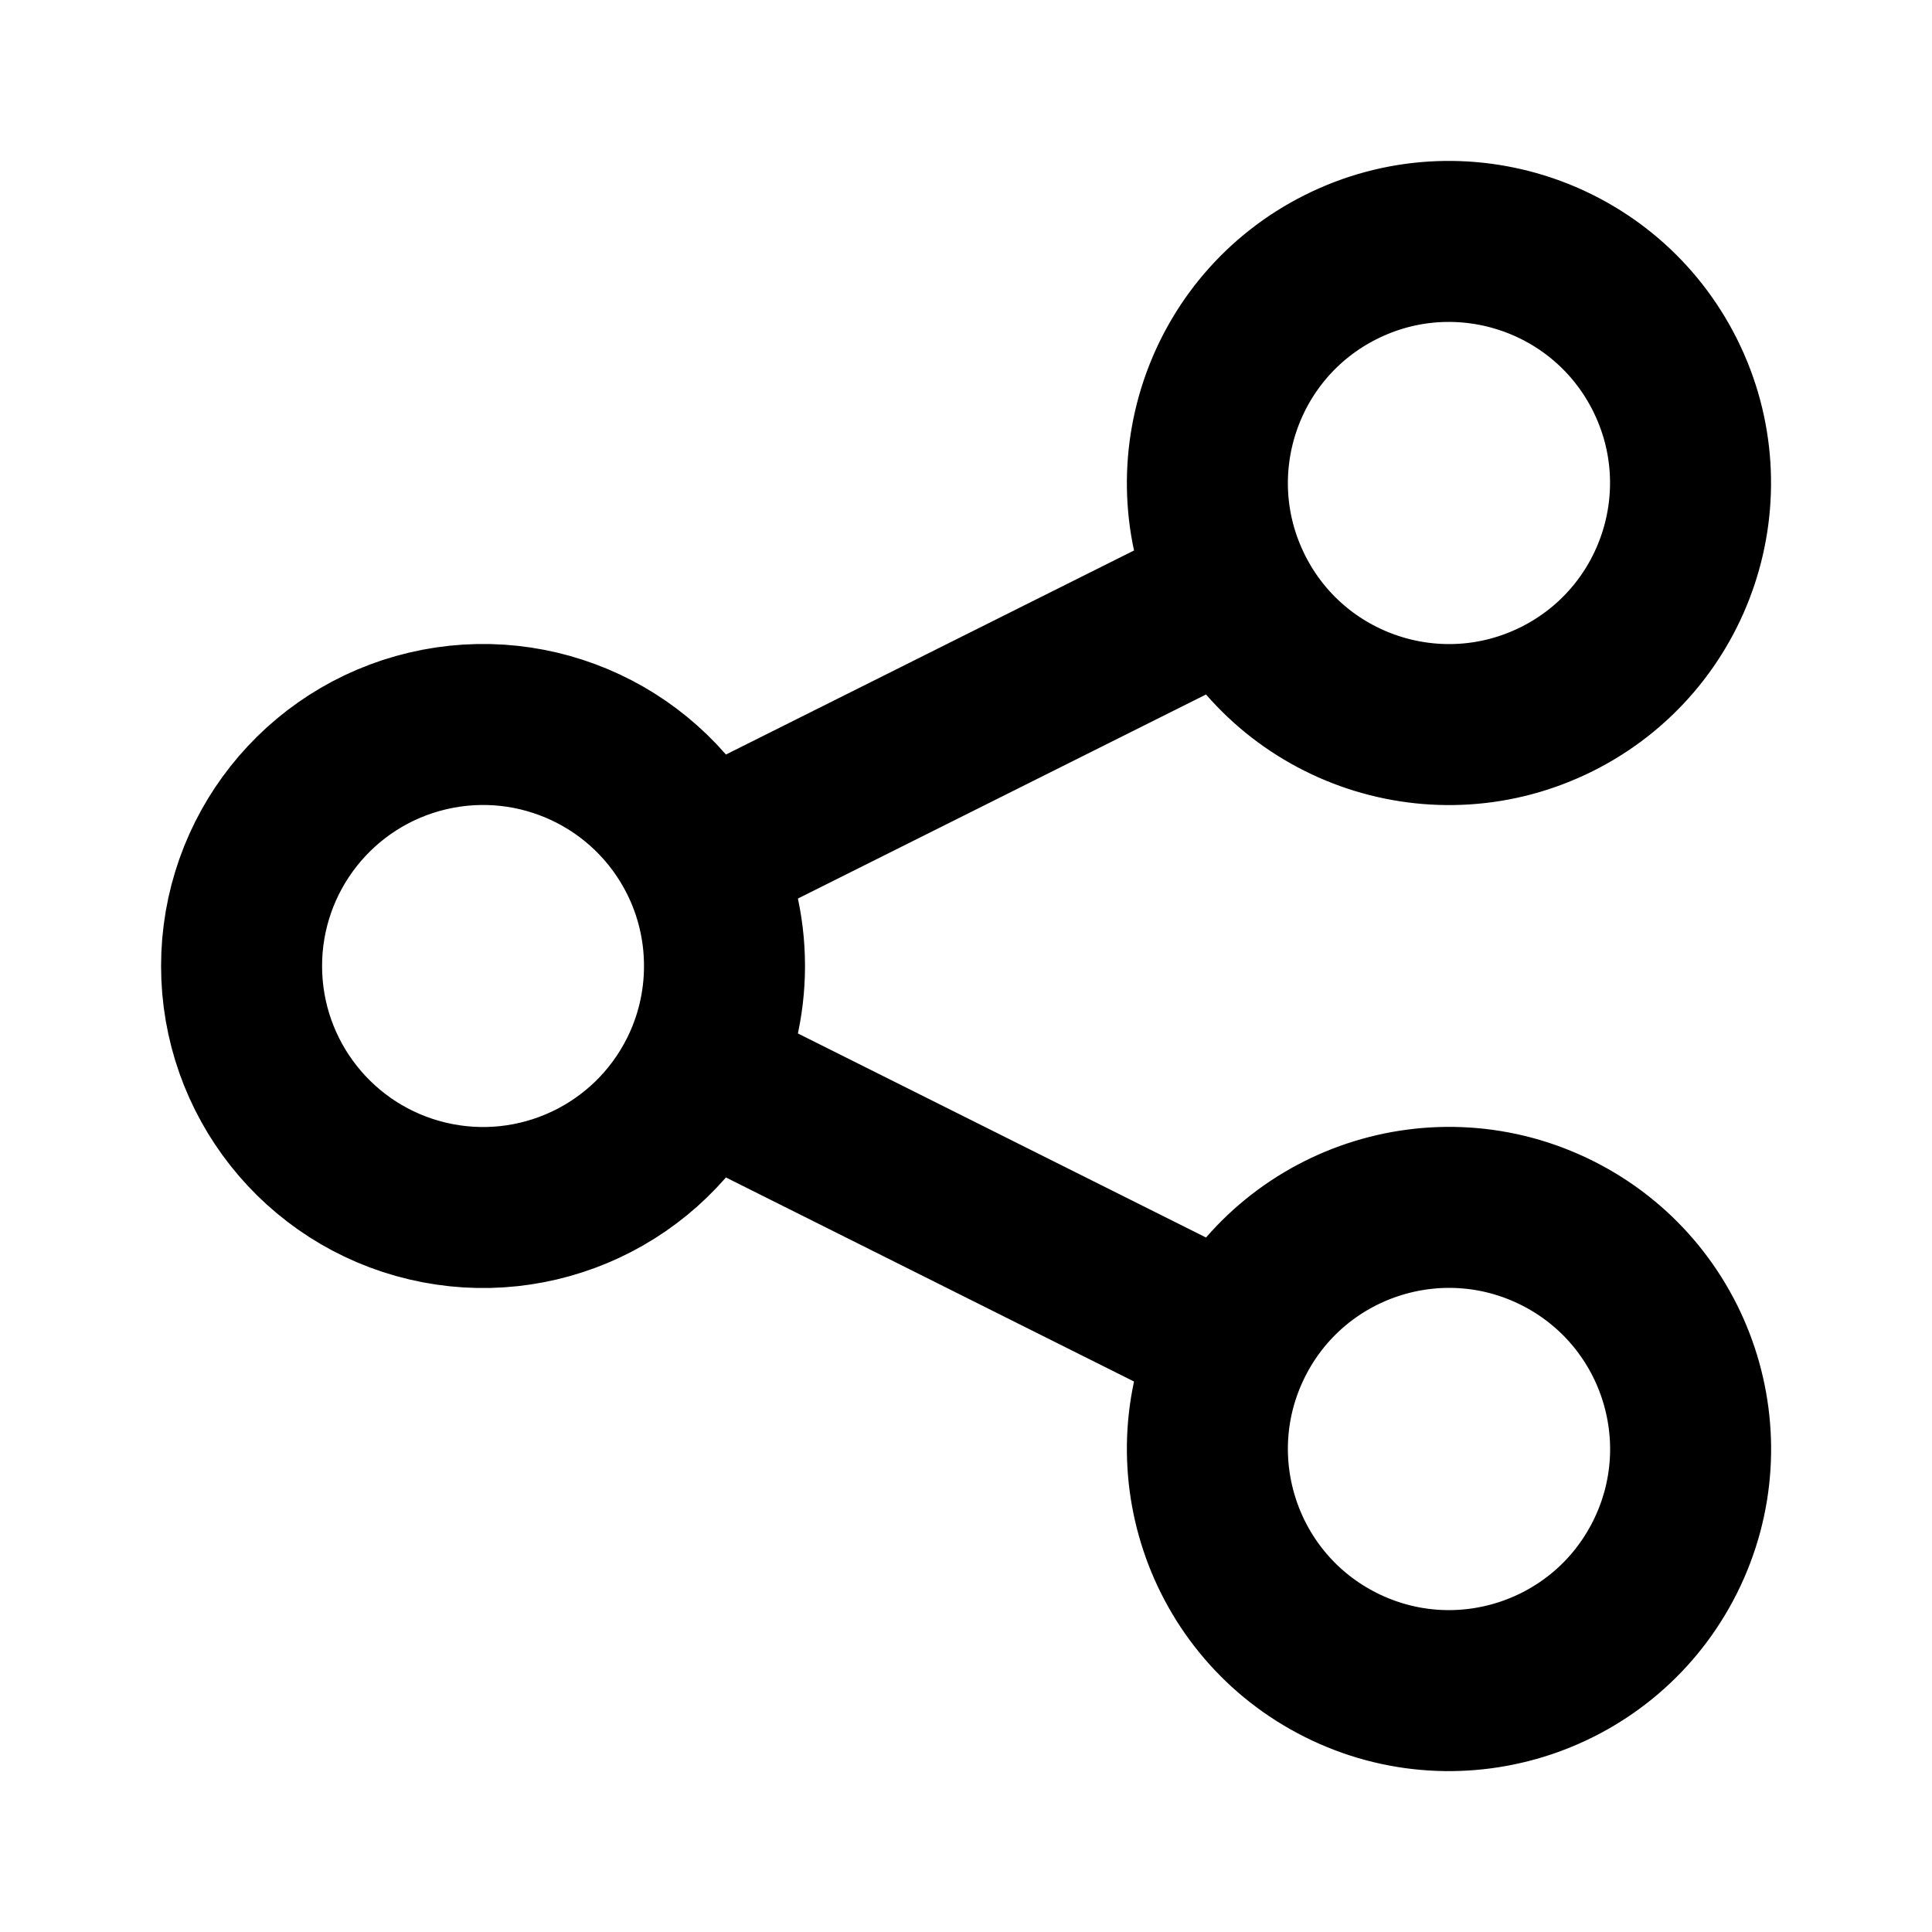
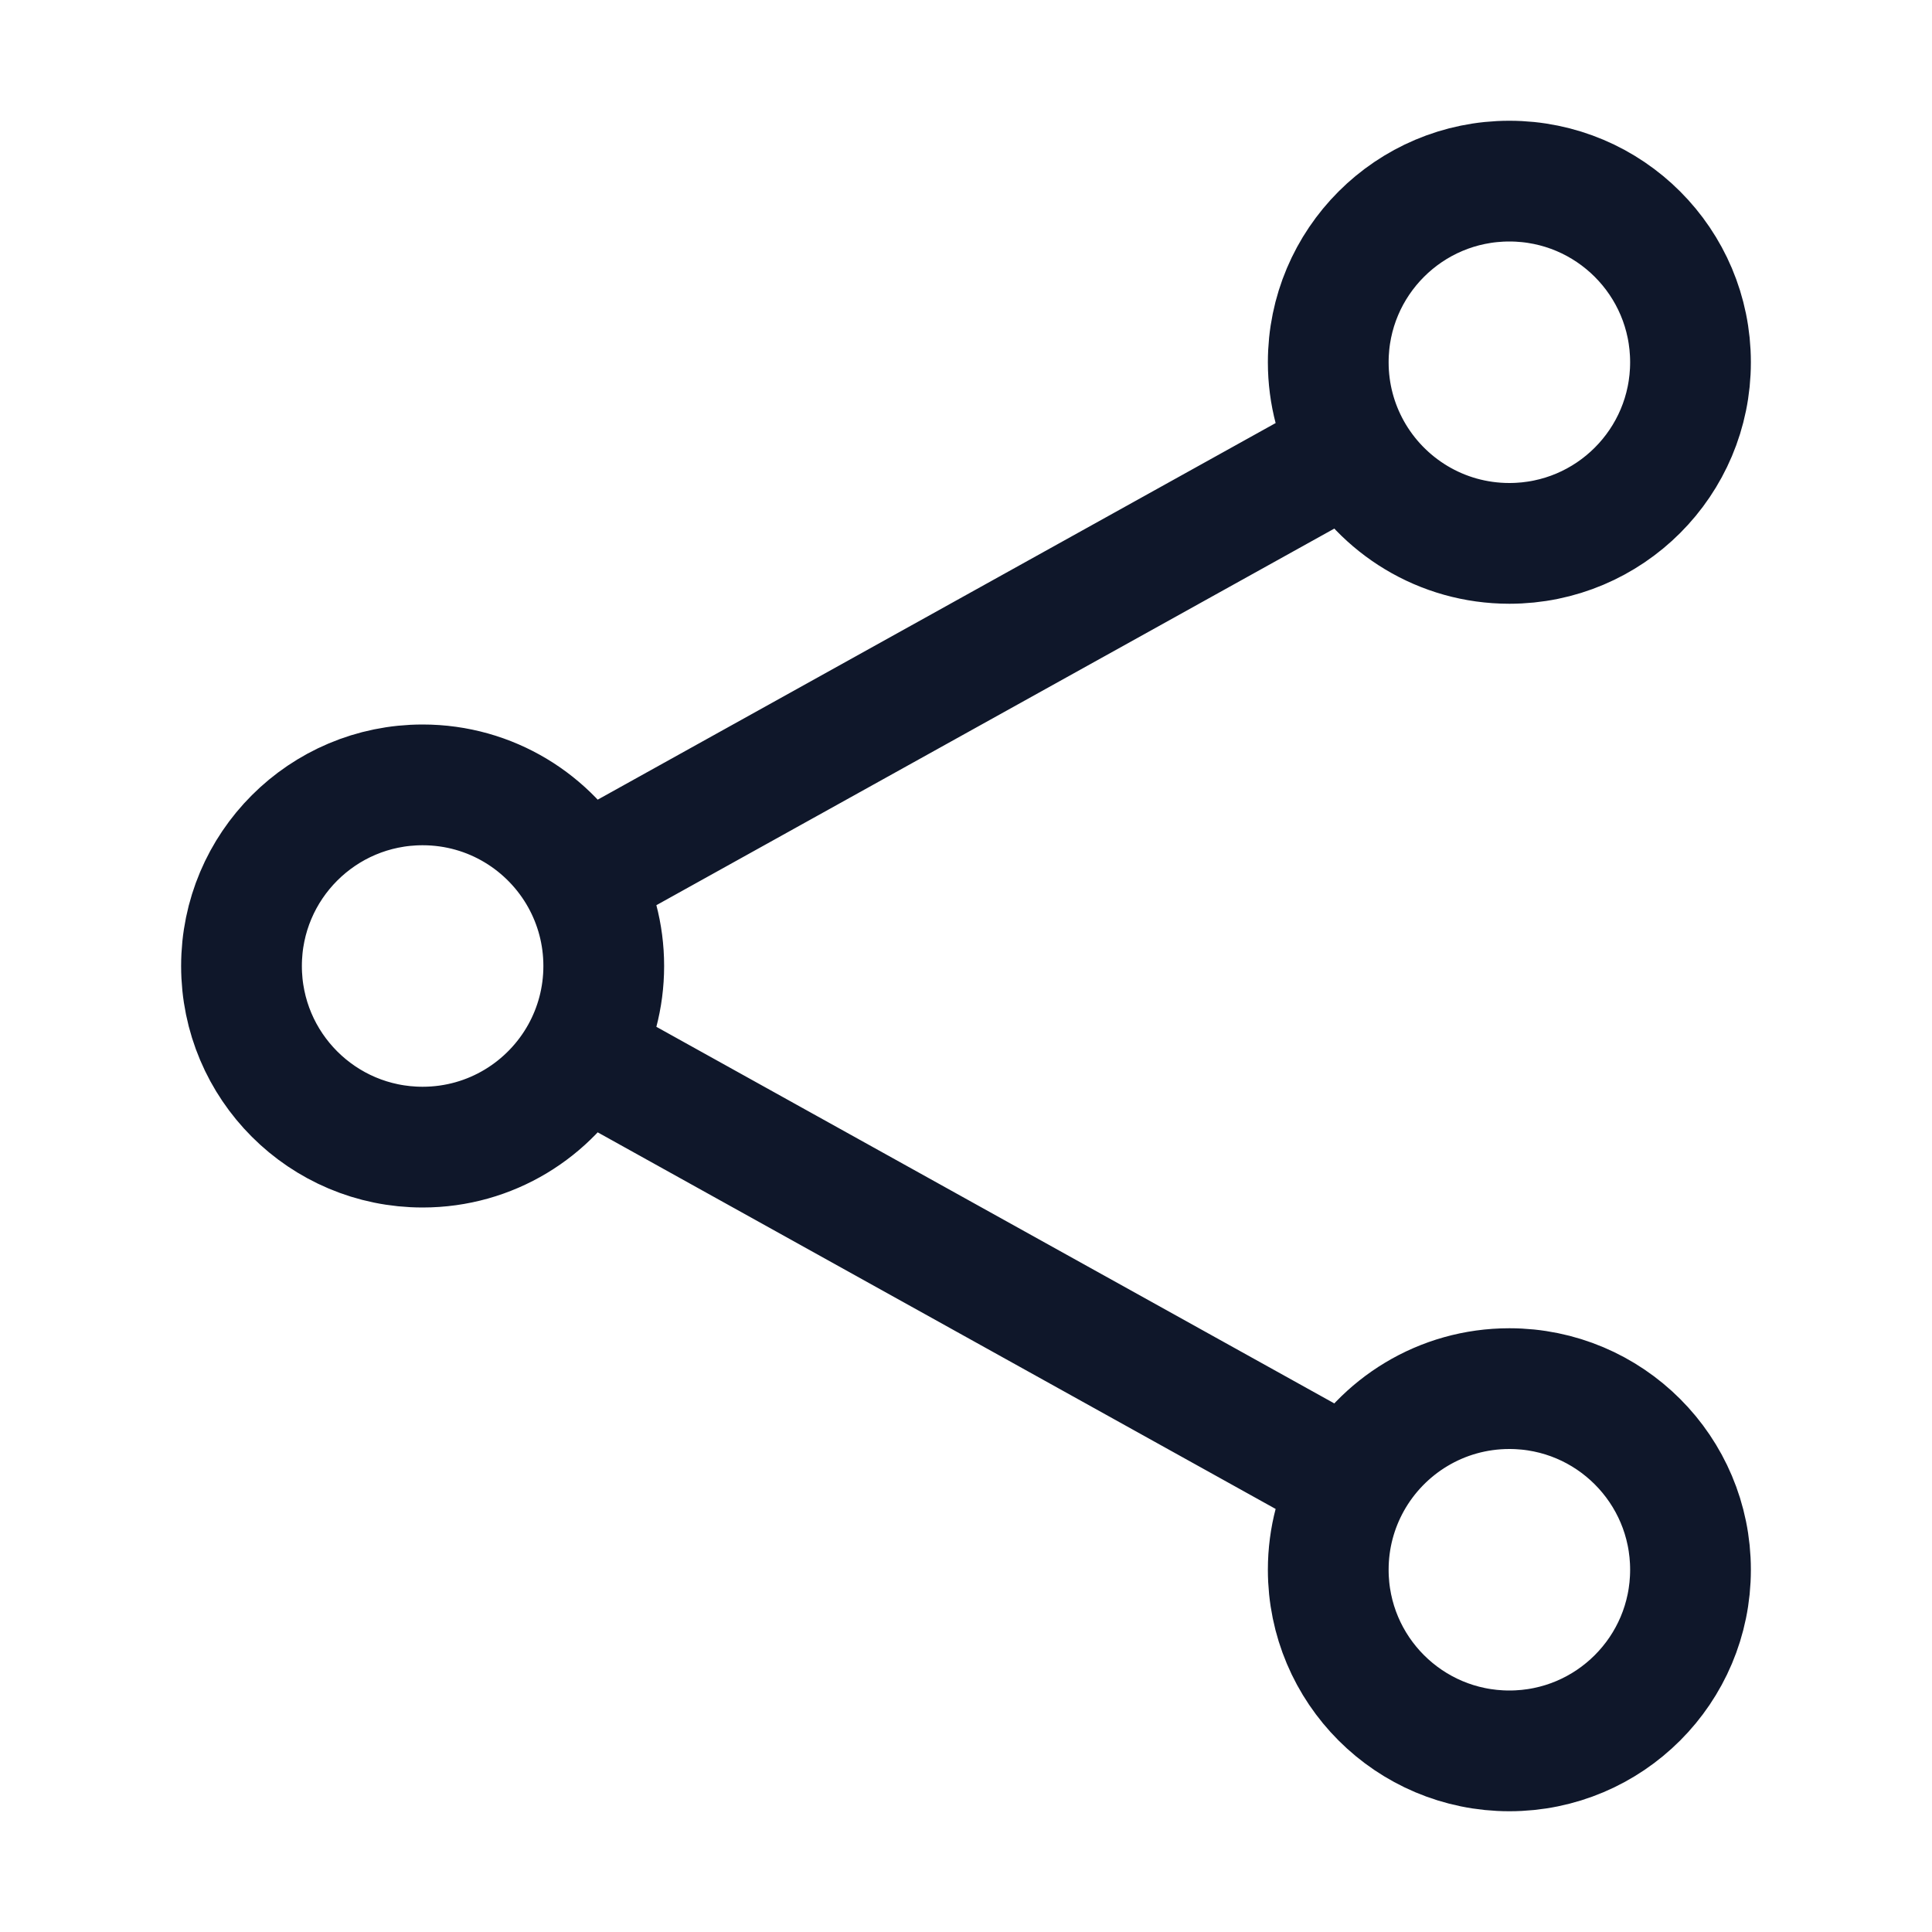
- <svg xmlns="http://www.w3.org/2000/svg" fill="none" viewBox="0 0 24 24" stroke="currentColor">
-   <path stroke-linecap="round" stroke-linejoin="round" stroke-width="2" d="M8.684 13.342C8.886 12.938 9 12.482 9 12c0-.482-.114-.938-.316-1.342m0 2.684a3 3 0 110-2.684m0 2.684l6.632 3.316m-6.632-6l6.632-3.316m0 0a3 3 0 105.367-2.684 3 3 0 00-5.367 2.684zm0 9.316a3 3 0 105.368 2.684 3 3 0 00-5.368-2.684z" />
+ <svg xmlns="http://www.w3.org/2000/svg" width="24" height="24" viewBox="0 0 24 24" fill="none">
+   <path d="M7.217 10.907C6.833 10.217 6.096 9.75 5.25 9.75C4.007 9.75 3 10.757 3 12C3 13.243 4.007 14.25 5.25 14.25C6.096 14.25 6.833 13.783 7.217 13.093M7.217 10.907C7.397 11.231 7.5 11.603 7.5 12C7.5 12.397 7.397 12.769 7.217 13.093M7.217 10.907L16.783 5.593M7.217 13.093L16.783 18.407M16.783 18.407C16.603 18.731 16.5 19.103 16.5 19.5C16.5 20.743 17.507 21.75 18.75 21.75C19.993 21.75 21 20.743 21 19.5C21 18.257 19.993 17.25 18.75 17.25C17.904 17.25 17.167 17.717 16.783 18.407ZM16.783 5.593C17.167 6.283 17.904 6.75 18.75 6.75C19.993 6.75 21 5.743 21 4.5C21 3.257 19.993 2.25 18.75 2.25C17.507 2.25 16.5 3.257 16.5 4.5C16.5 4.897 16.603 5.269 16.783 5.593Z" stroke="#0F172A" stroke-width="1.5" stroke-linecap="round" stroke-linejoin="round" />
</svg>
